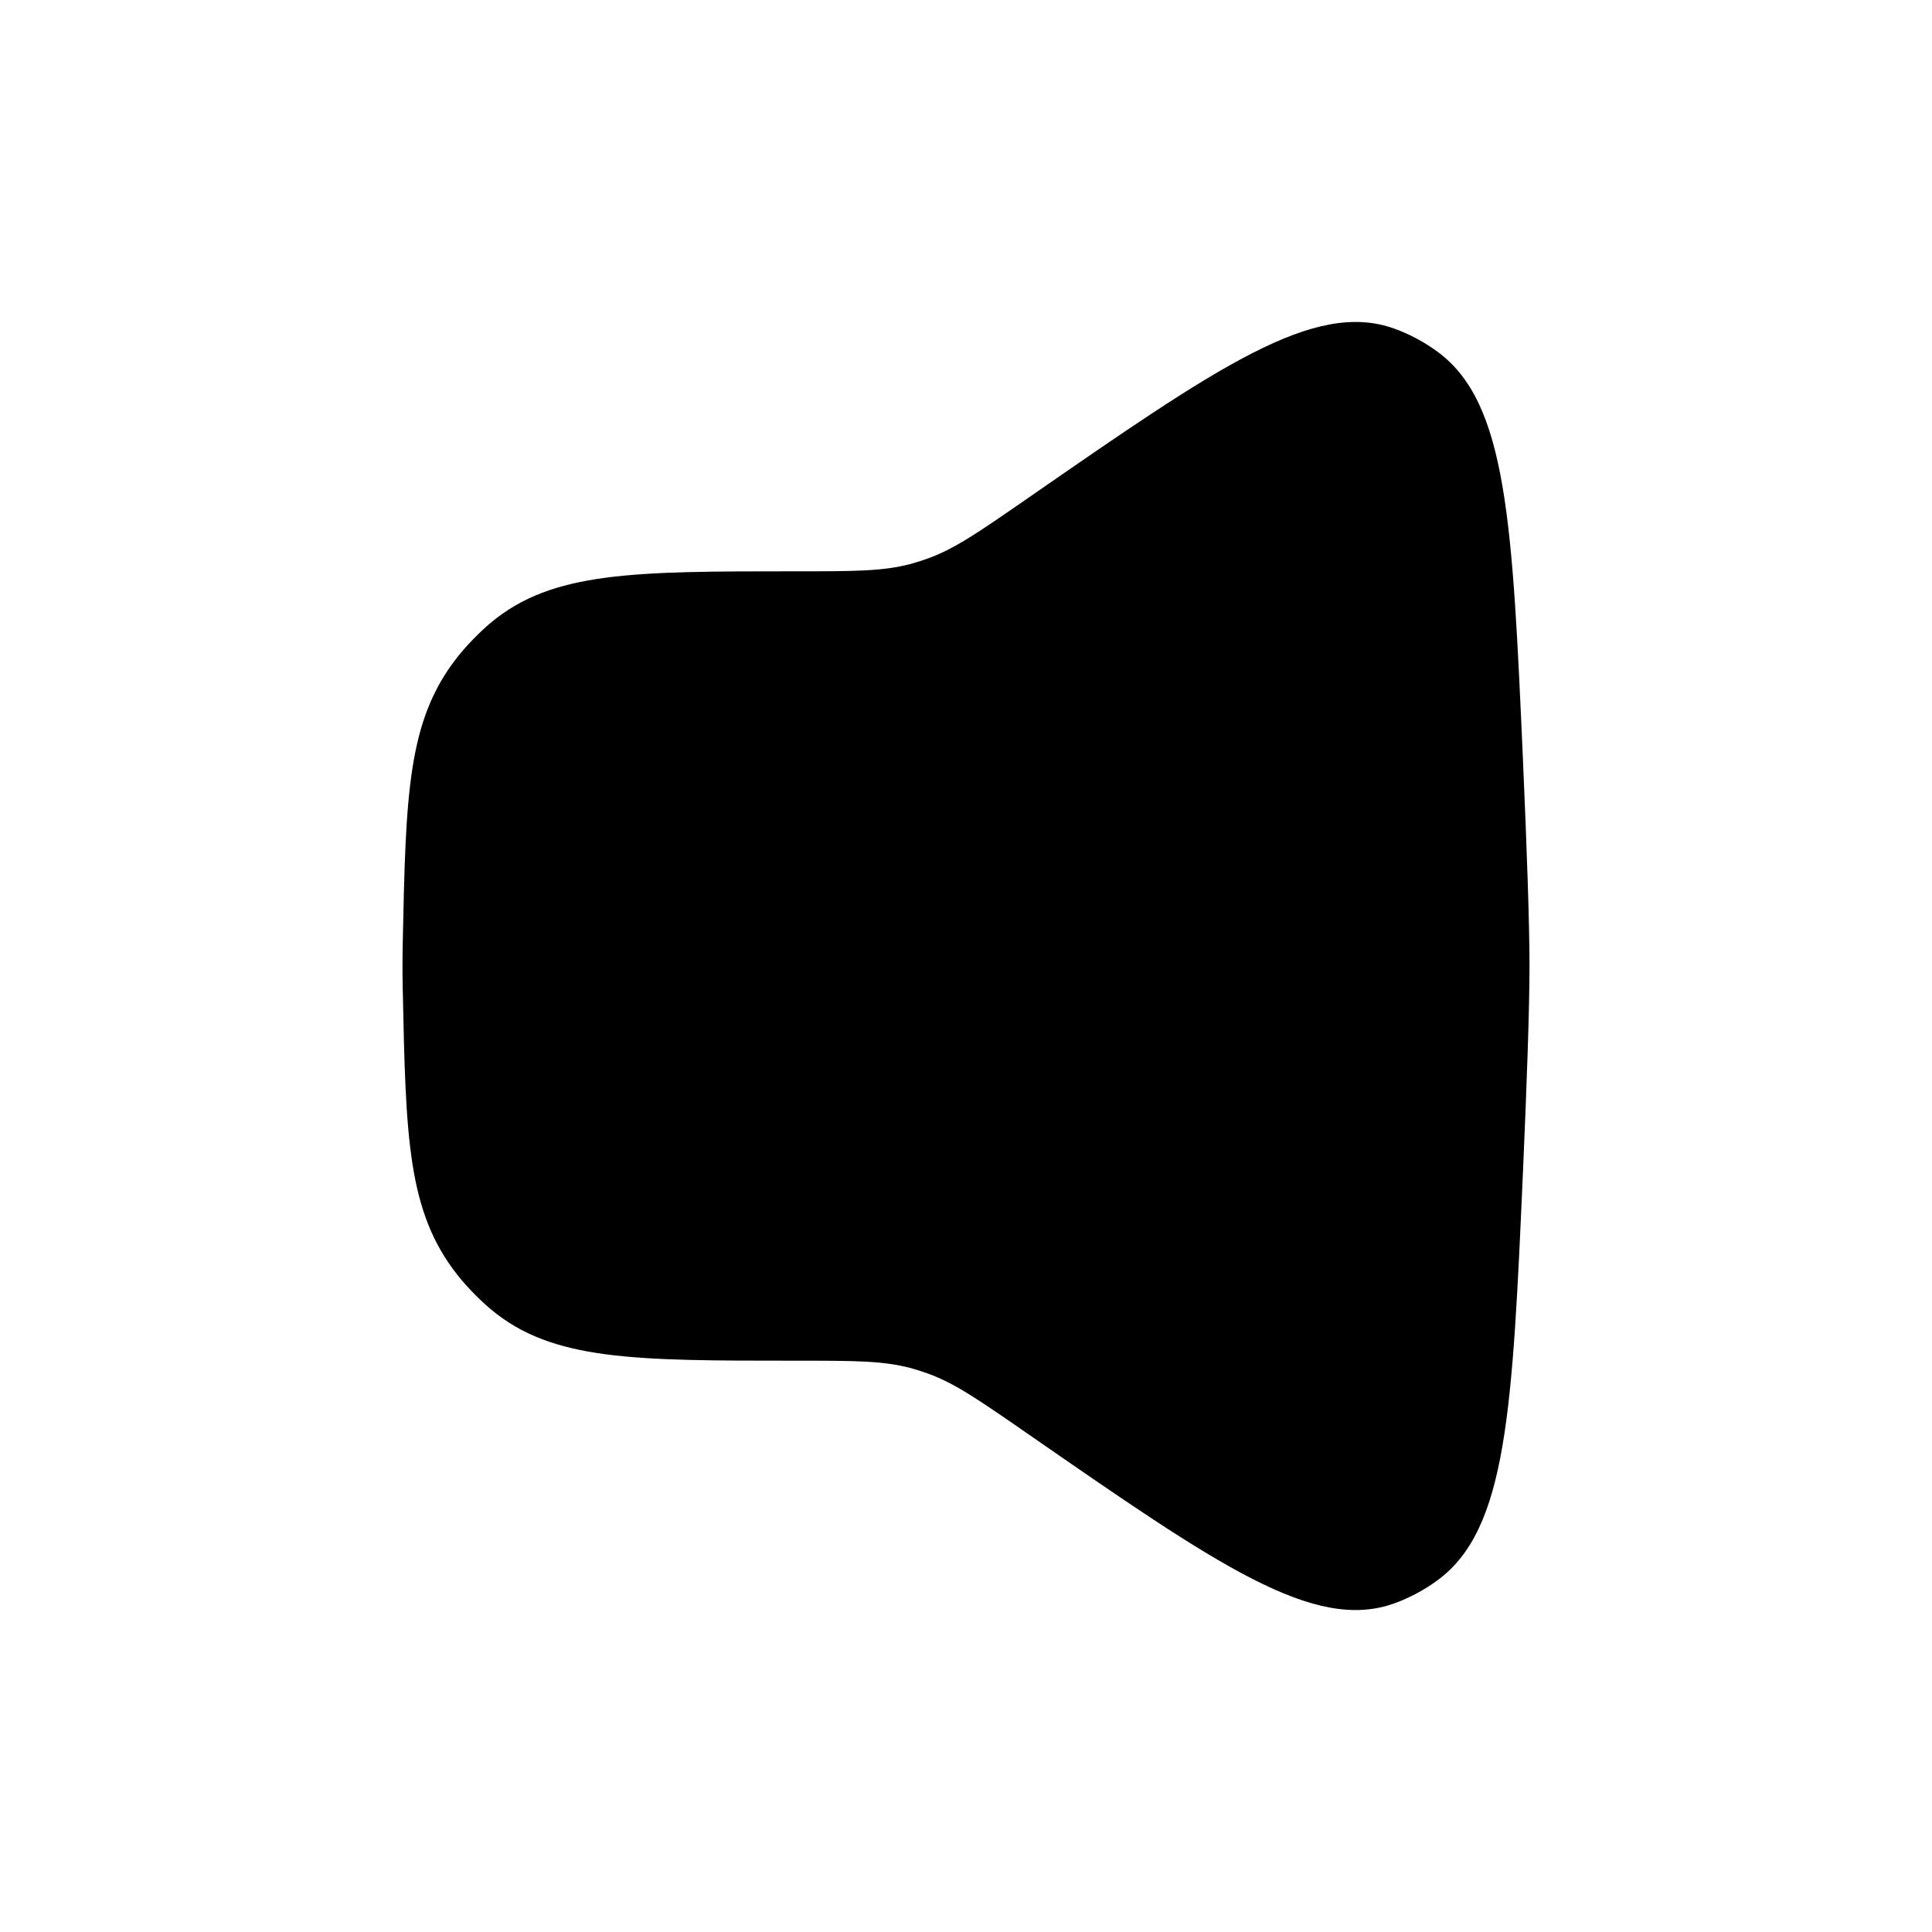
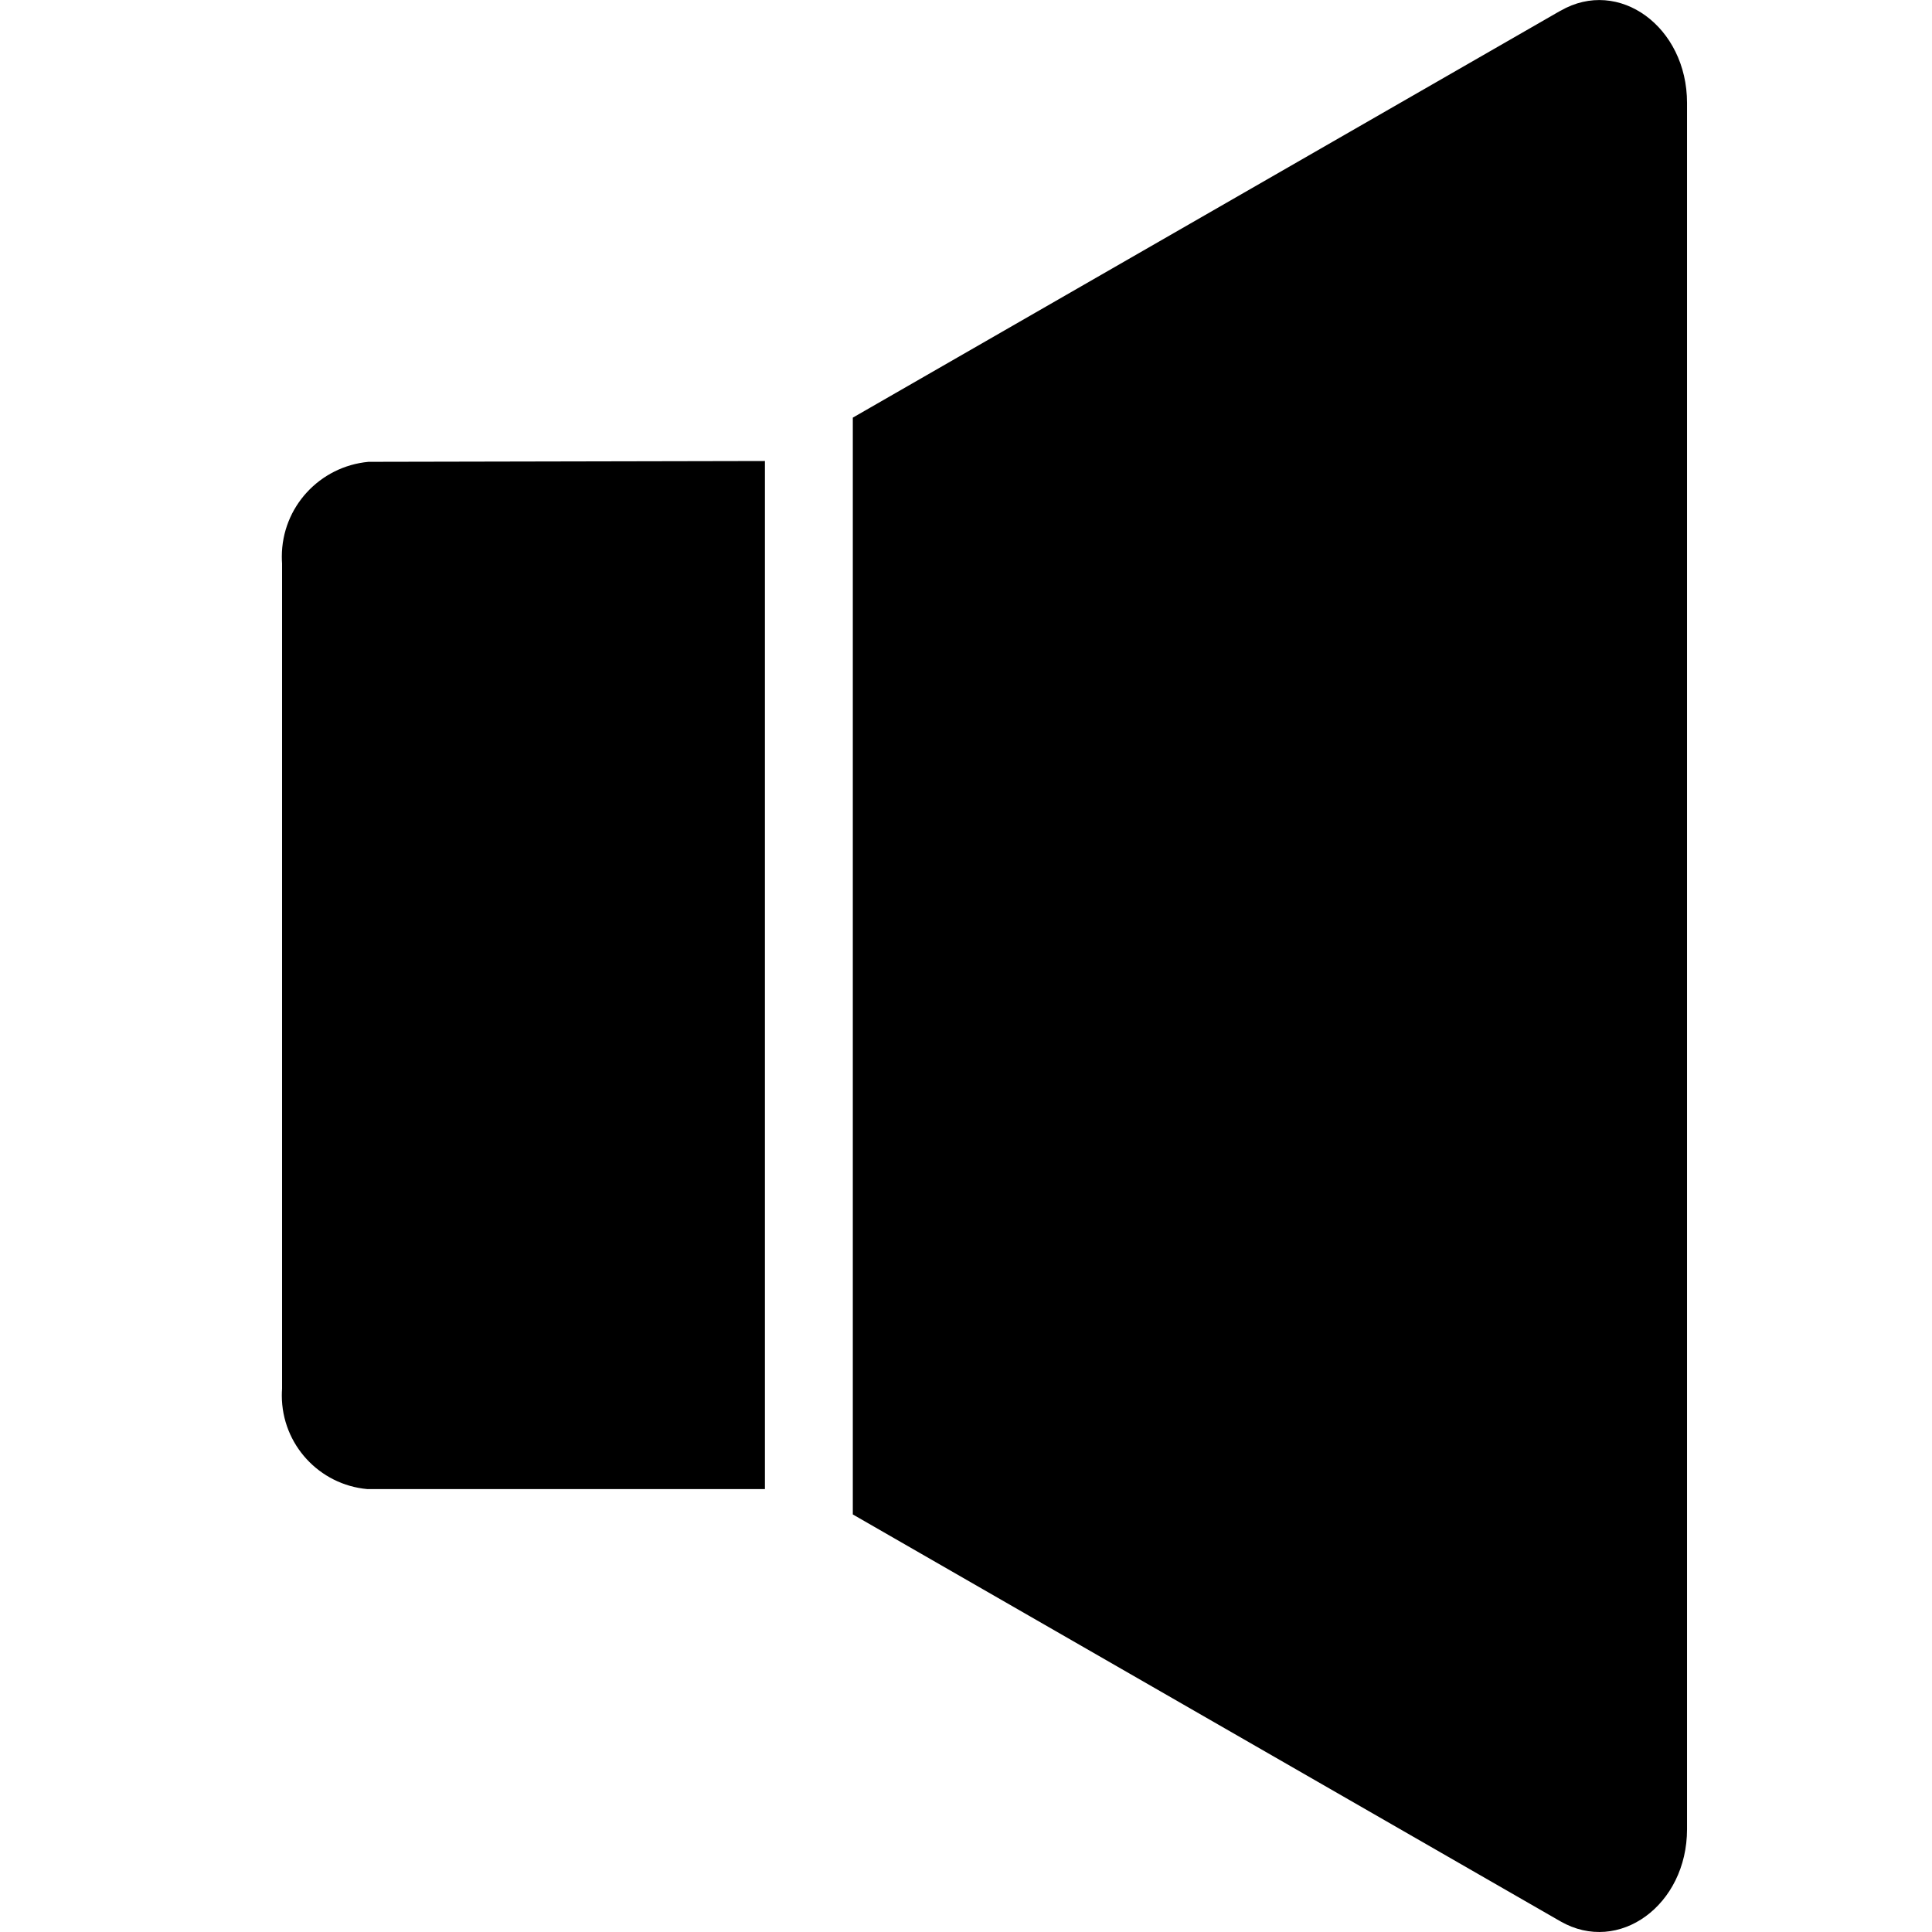
- <svg xmlns="http://www.w3.org/2000/svg" width="100%" height="100%" viewBox="0 0 24 24" fill="none">
-   <path d="M5.003 11.716C5.041 9.873 5.06 8.952 5.681 8.164C5.794 8.02 5.961 7.849 6.1 7.733C6.864 7.097 7.872 7.097 9.889 7.097C10.61 7.097 10.97 7.097 11.314 7.005C11.385 6.985 11.456 6.963 11.525 6.938C11.861 6.817 12.162 6.608 12.763 6.192C15.137 4.547 16.324 3.725 17.32 4.082C17.511 4.151 17.696 4.25 17.861 4.372C18.722 5.007 18.788 6.487 18.919 9.445C18.967 10.541 19 11.479 19 12C19 12.521 18.967 13.459 18.919 14.555C18.788 17.513 18.722 18.993 17.861 19.628C17.696 19.75 17.511 19.849 17.32 19.918C16.324 20.275 15.137 19.453 12.763 17.808C12.162 17.392 11.861 17.183 11.525 17.062C11.456 17.037 11.385 17.015 11.314 16.995C10.97 16.903 10.61 16.903 9.889 16.903C7.872 16.903 6.864 16.903 6.1 16.267C5.961 16.151 5.794 15.98 5.681 15.836C5.06 15.048 5.041 14.127 5.003 12.284C5.001 12.188 5 12.093 5 12C5 11.907 5.001 11.812 5.003 11.716Z" fill="currentColor" />
+ <svg xmlns="http://www.w3.org/2000/svg" fill="currentColor" width="100%" height="100%" viewBox="-3.5 0 24 24">
+   <path d="m15.885.133-8.791 5.055v13.625l8.791 5.055c.726.416 1.572-.202 1.572-1.145v-21.444c0-.945-.847-1.564-1.572-1.145z" />
+   <path d="m6.003 5.727-4.926.01c-.606.057-1.076.562-1.076 1.178 0 .028.001.057.003.085v-.004 10.256c-.002.025-.003.055-.003.084 0 .609.467 1.109 1.062 1.162h.004 4.935v-12.772z" />
</svg>
